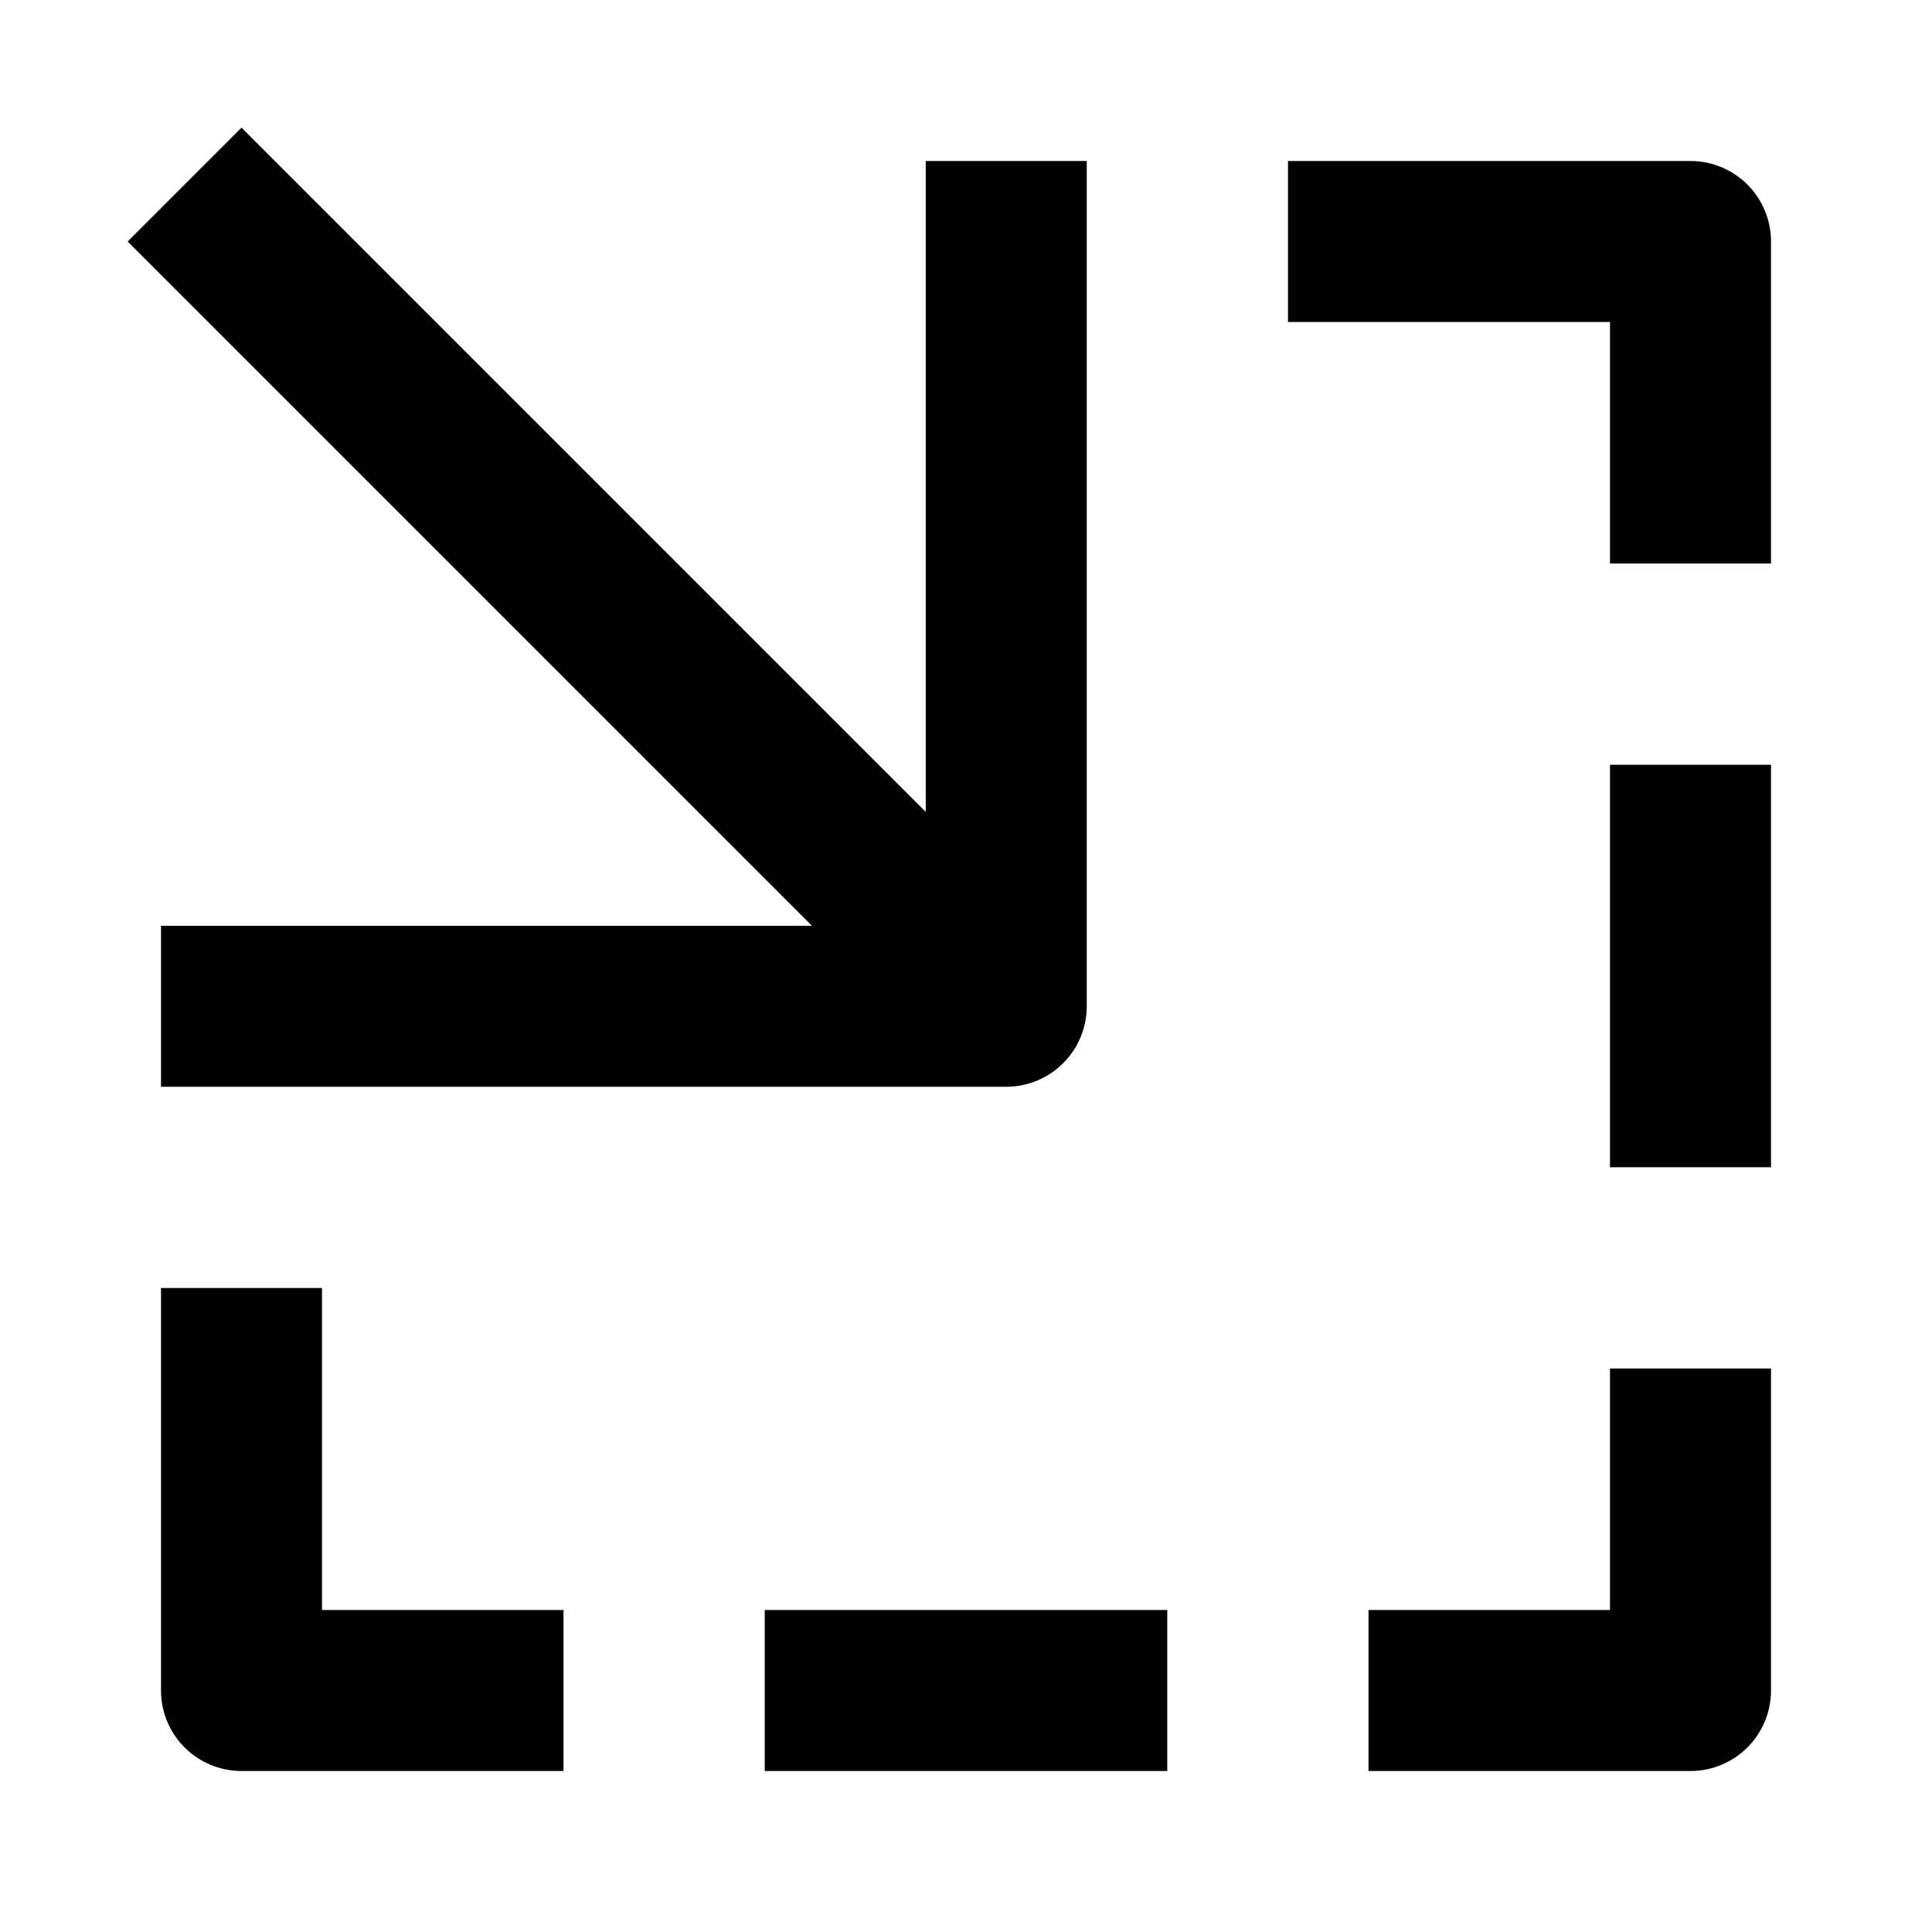
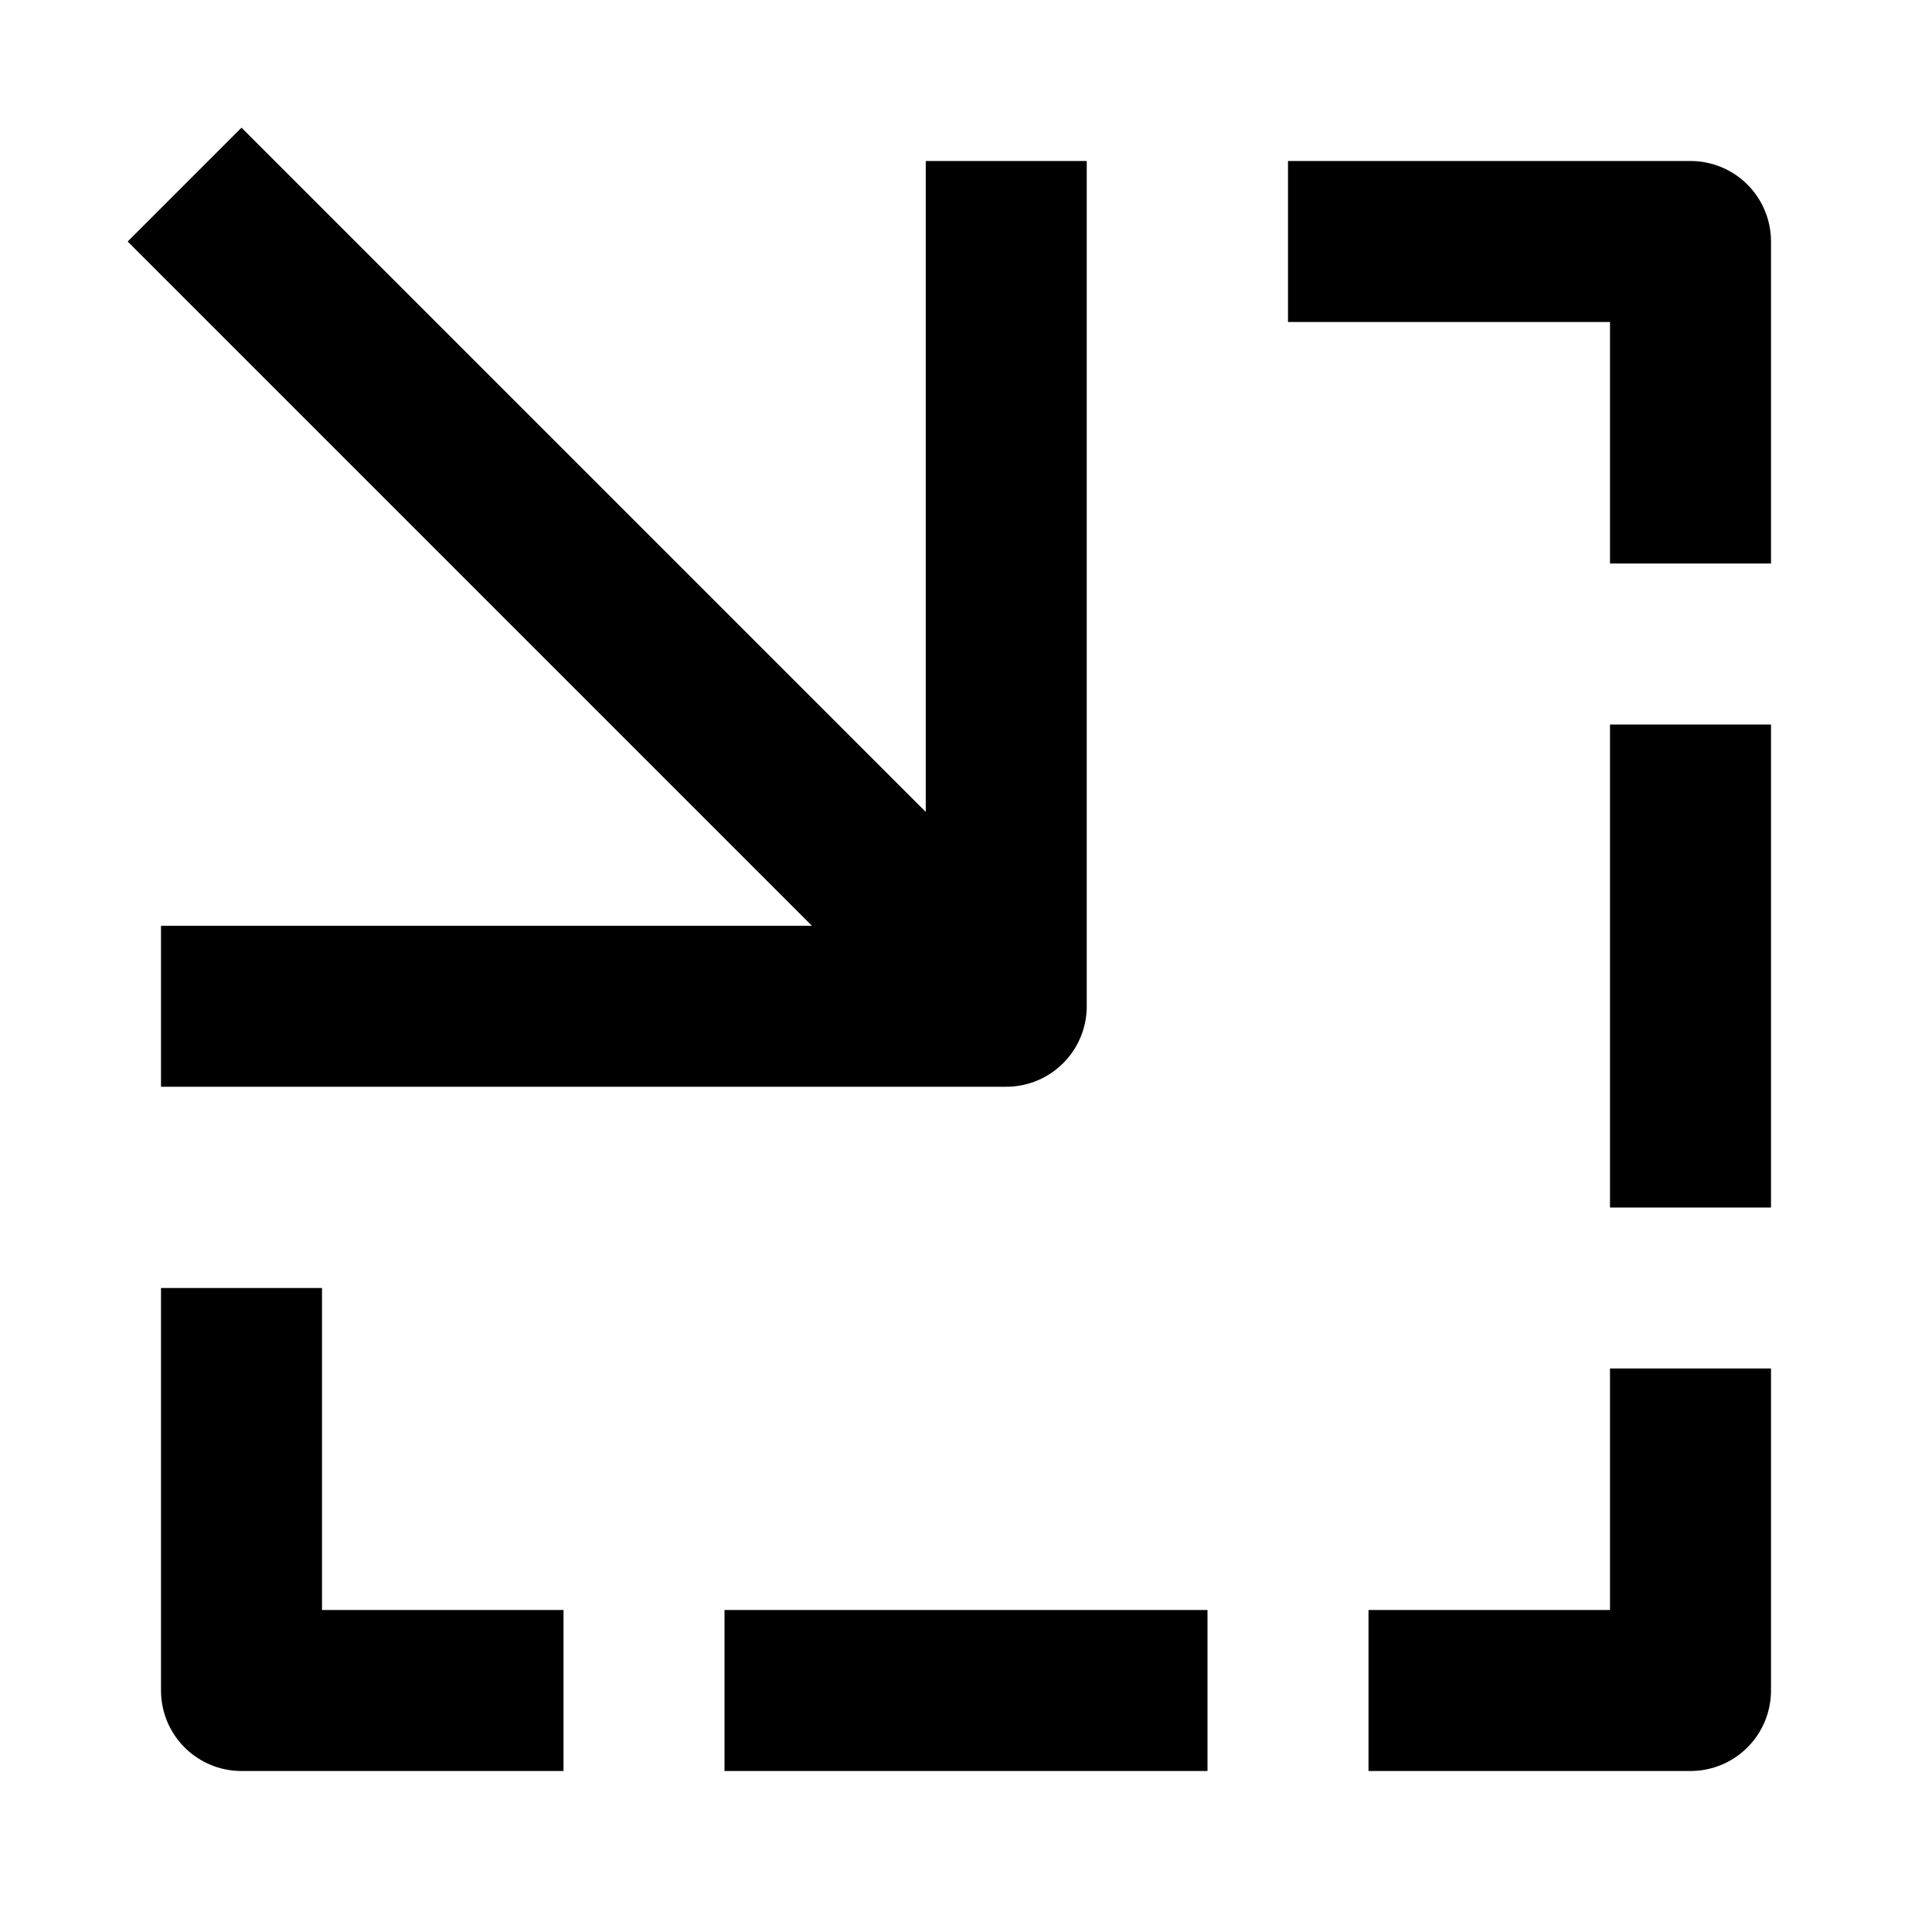
<svg xmlns="http://www.w3.org/2000/svg" width="24" height="24" viewBox="0 0 24 24" fill="none" stroke="currentColor" stroke-width="2" stroke-linecap="butt" stroke-linejoin="round">
-   <path d="M2 12.5L12.5 12.5L12.5 2M2.293 2.293L12.354 12.354M9.5 21L14.5 21M21 14.5L21 9.5M3 16L3 21L7 21M17 21L21 21L21 17M16 3L21 3L21 7" />
+   <path d="M2 12.5L12.5 12.5L12.5 2M2.293 2.293L12.354 12.354M9 21L15 21M21 15L21 9M3 16L3 21L7 21M17 21L21 21L21 17M16 3L21 3L21 7" />
</svg>
